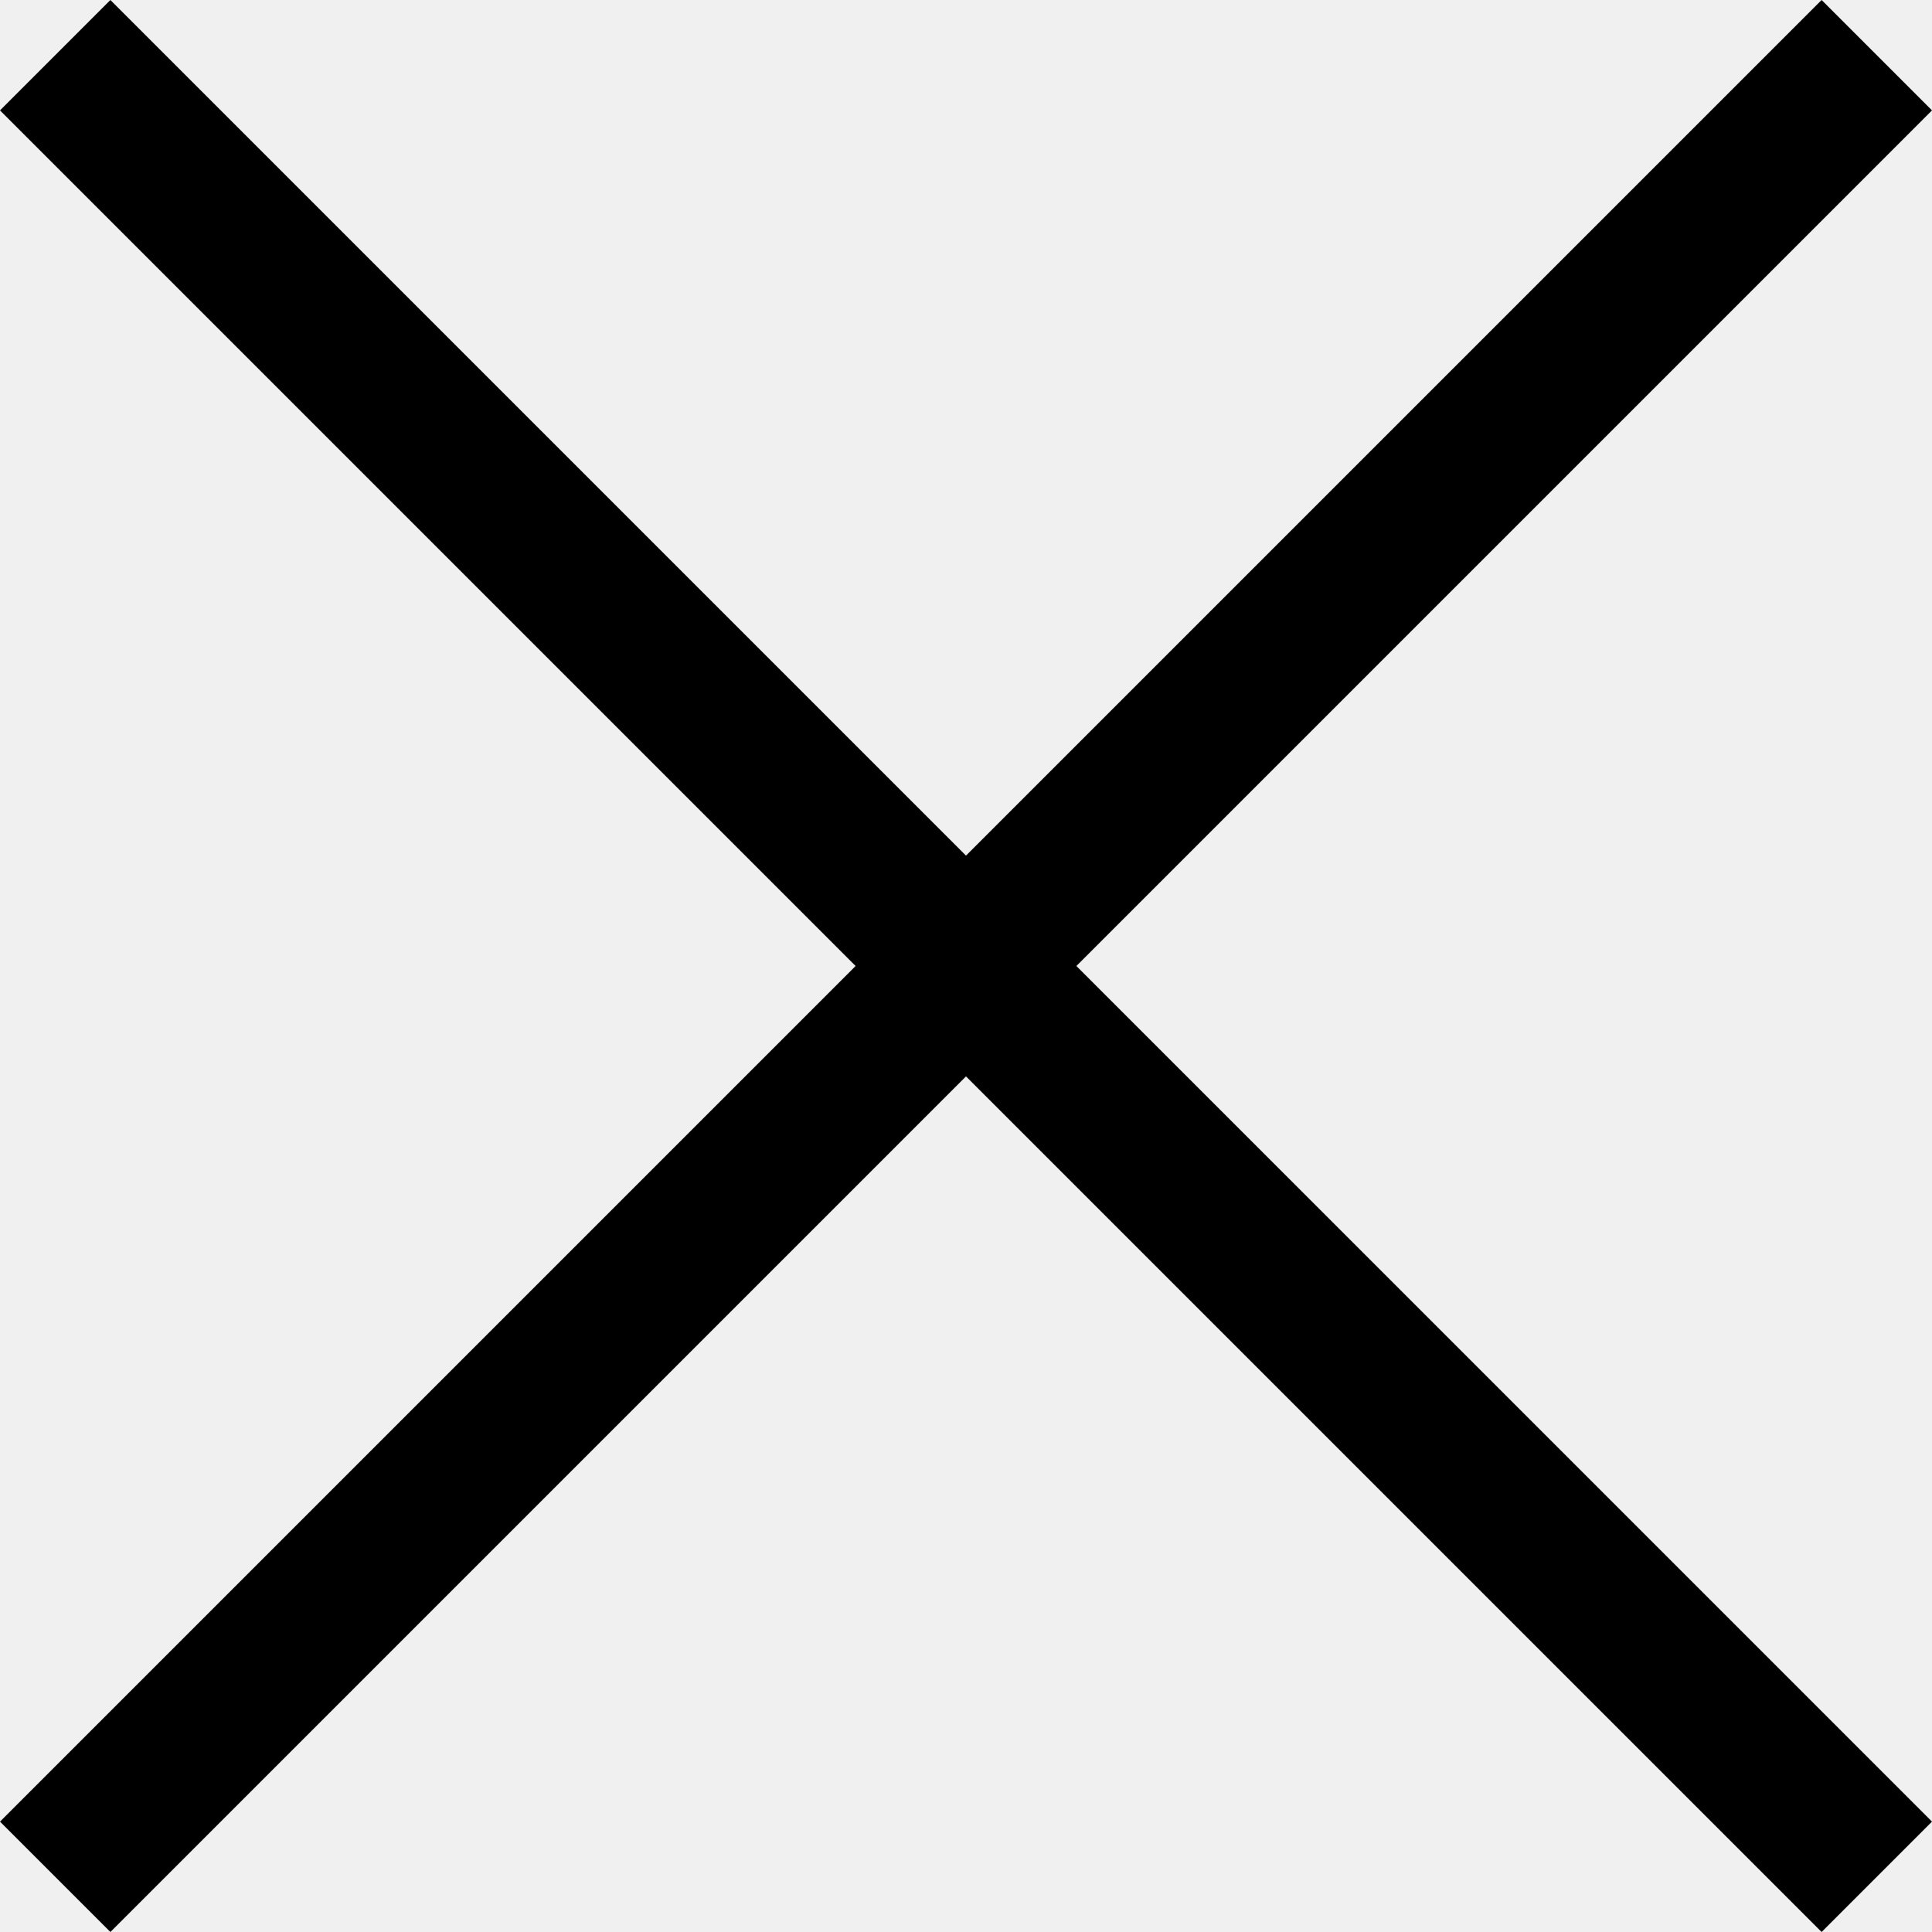
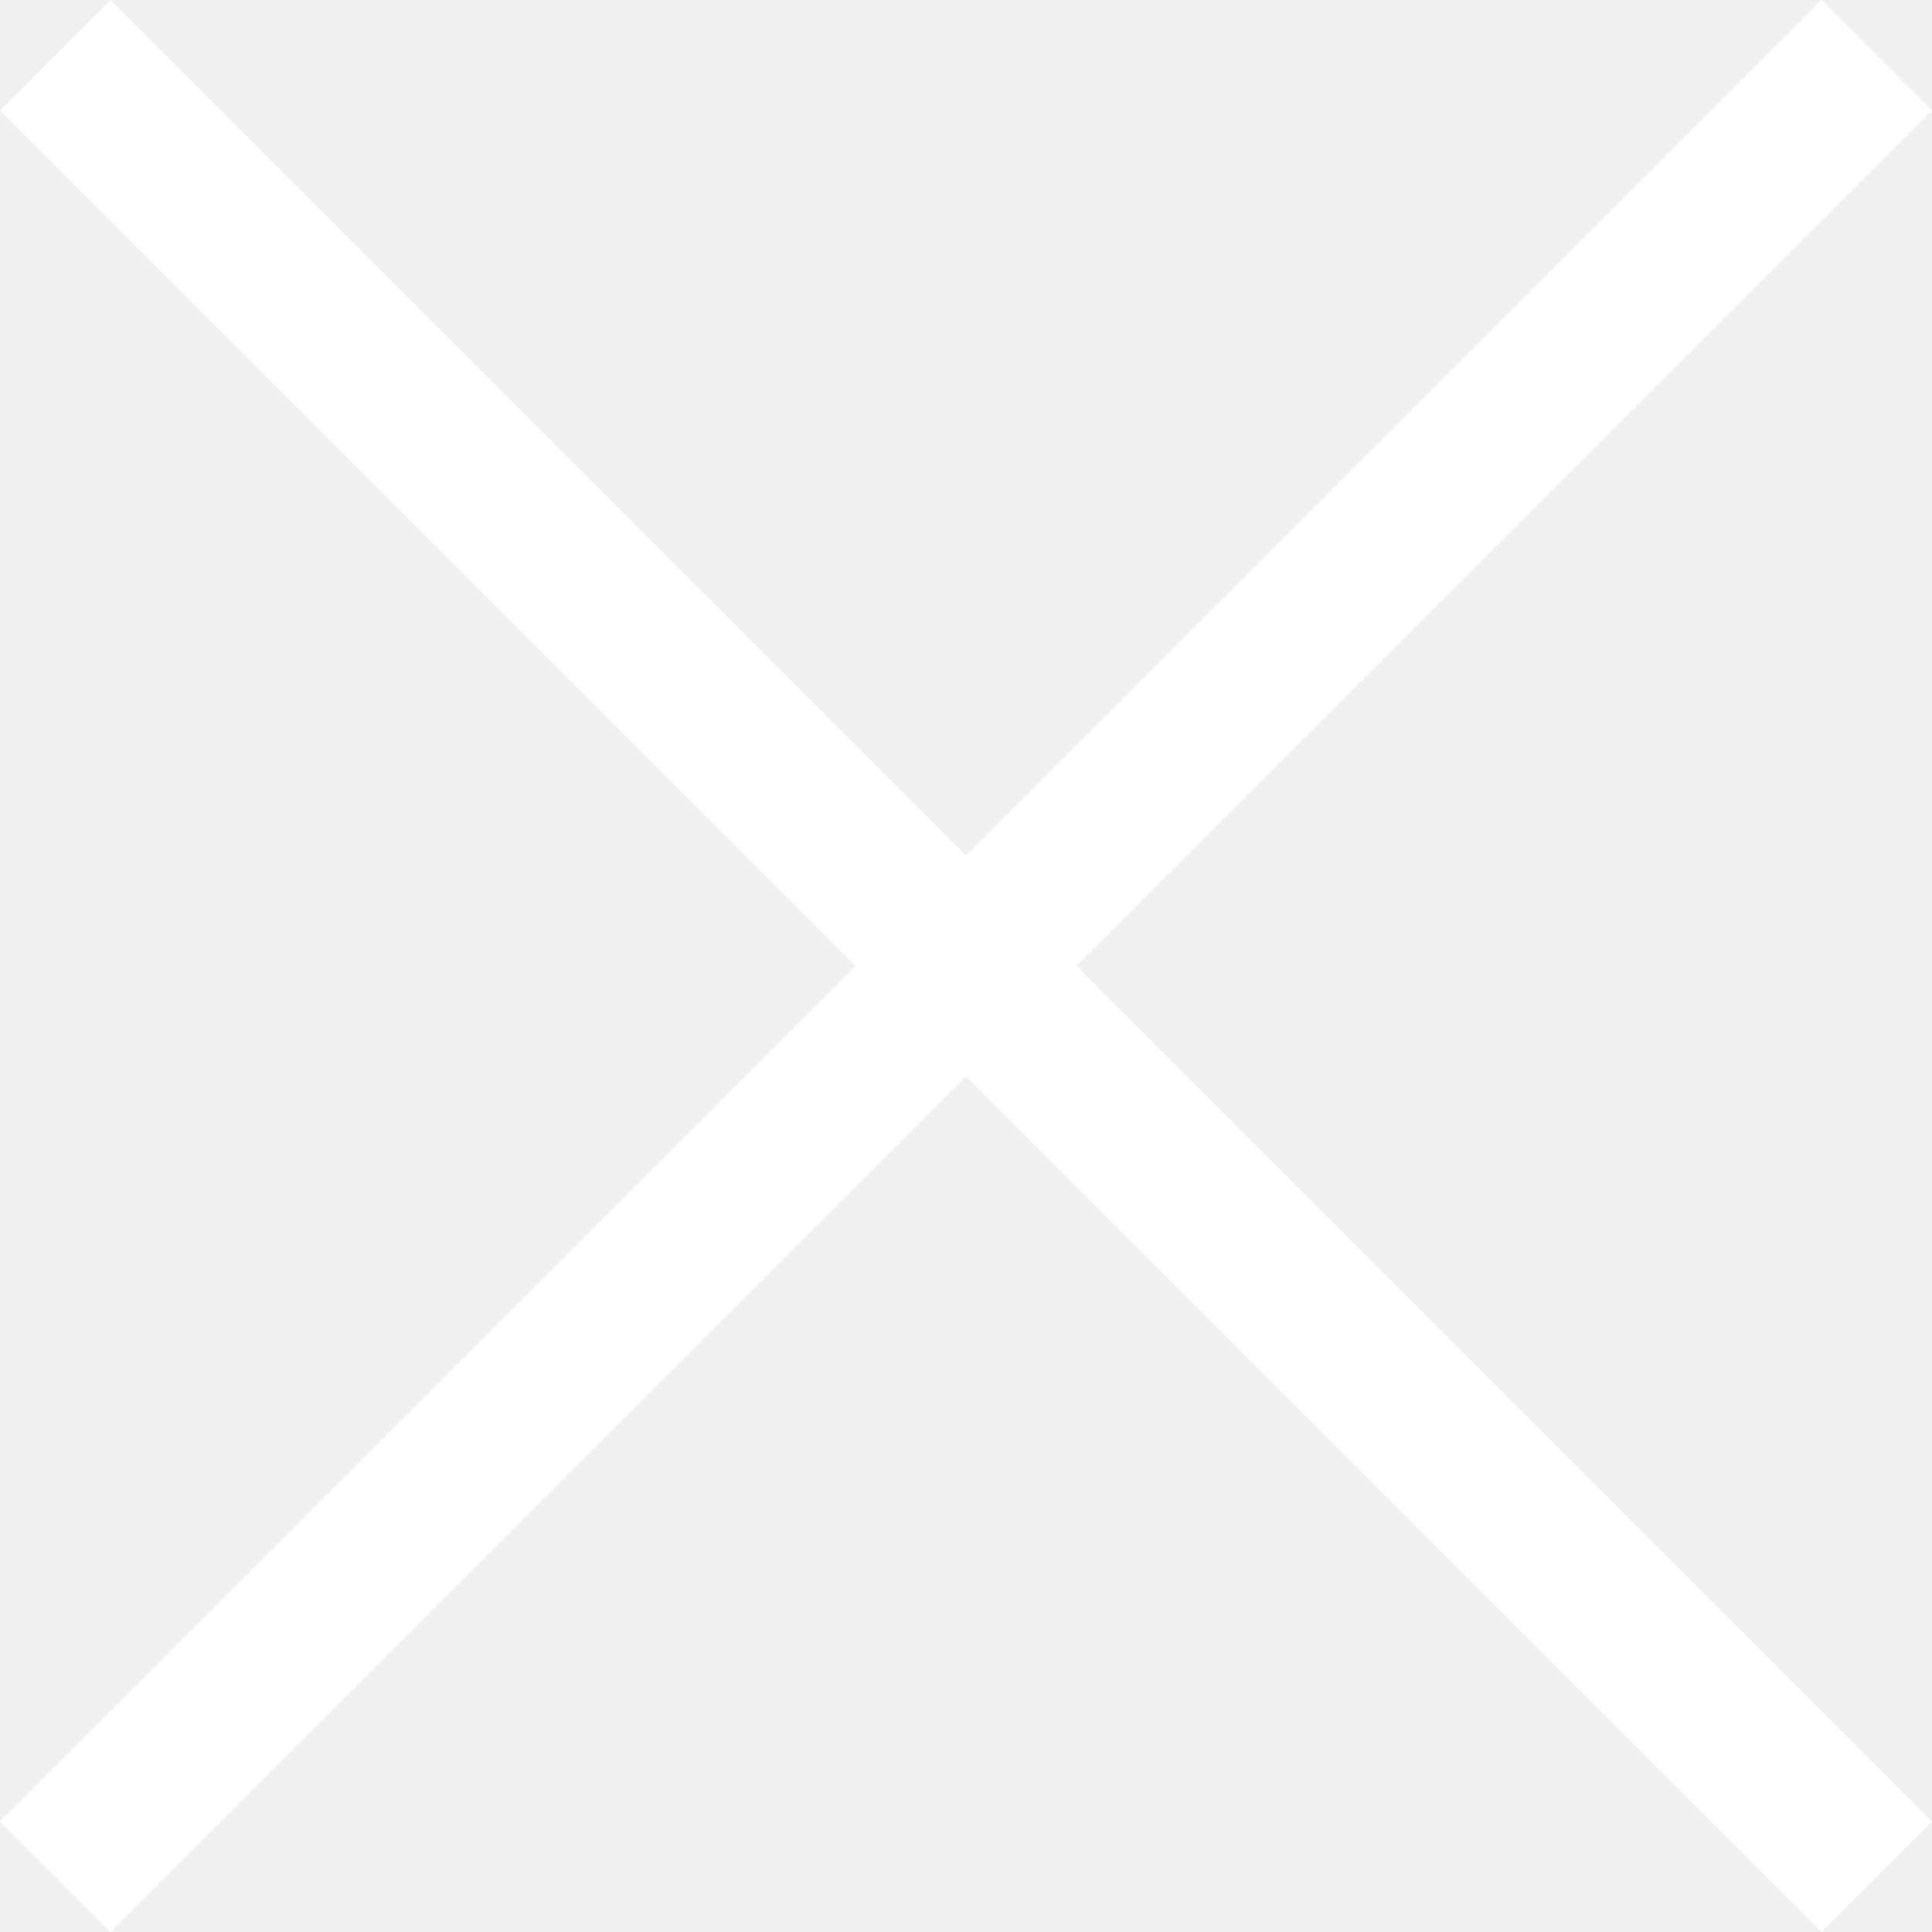
- <svg xmlns="http://www.w3.org/2000/svg" version="1.1" id="Layer_1" x="0px" y="0px" viewBox="0 0 371.23 371.23" style="enable-background:new 0 0 371.23 371.23;" xml:space="preserve">
-   <polygon points="371.23,21.213 350.018,0 185.615,164.402 21.213,0 0,21.213 164.402,185.615 0,350.018 21.213,371.23   185.615,206.828 350.018,371.23 371.23,350.018 206.828,185.615 " />
+ <svg xmlns="http://www.w3.org/2000/svg" version="1.1" id="Layer_1" x="0px" y="0px" viewBox="0 0 371.23 371.23" style="enable-background:new 0 0 371.23 371.23;" xml:space="preserve" width="512px" height="512px" class="">
  <g>
- </g>
-   <g>
- </g>
-   <g>
- </g>
-   <g>
- </g>
-   <g>
- </g>
-   <g>
- </g>
-   <g>
- </g>
-   <g>
- </g>
-   <g>
- </g>
-   <g>
- </g>
-   <g>
- </g>
-   <g>
- </g>
-   <g>
- </g>
-   <g>
- </g>
-   <g>
- </g>
+     <polygon points="371.23,21.213 350.018,0 185.615,164.402 21.213,0 0,21.213 164.402,185.615 0,350.018 21.213,371.23   185.615,206.828 350.018,371.23 371.23,350.018 206.828,185.615 " data-original="#000000" class="active-path" data-old_color="#000000" fill="#FFFFFF" />
+   </g>
</svg>
